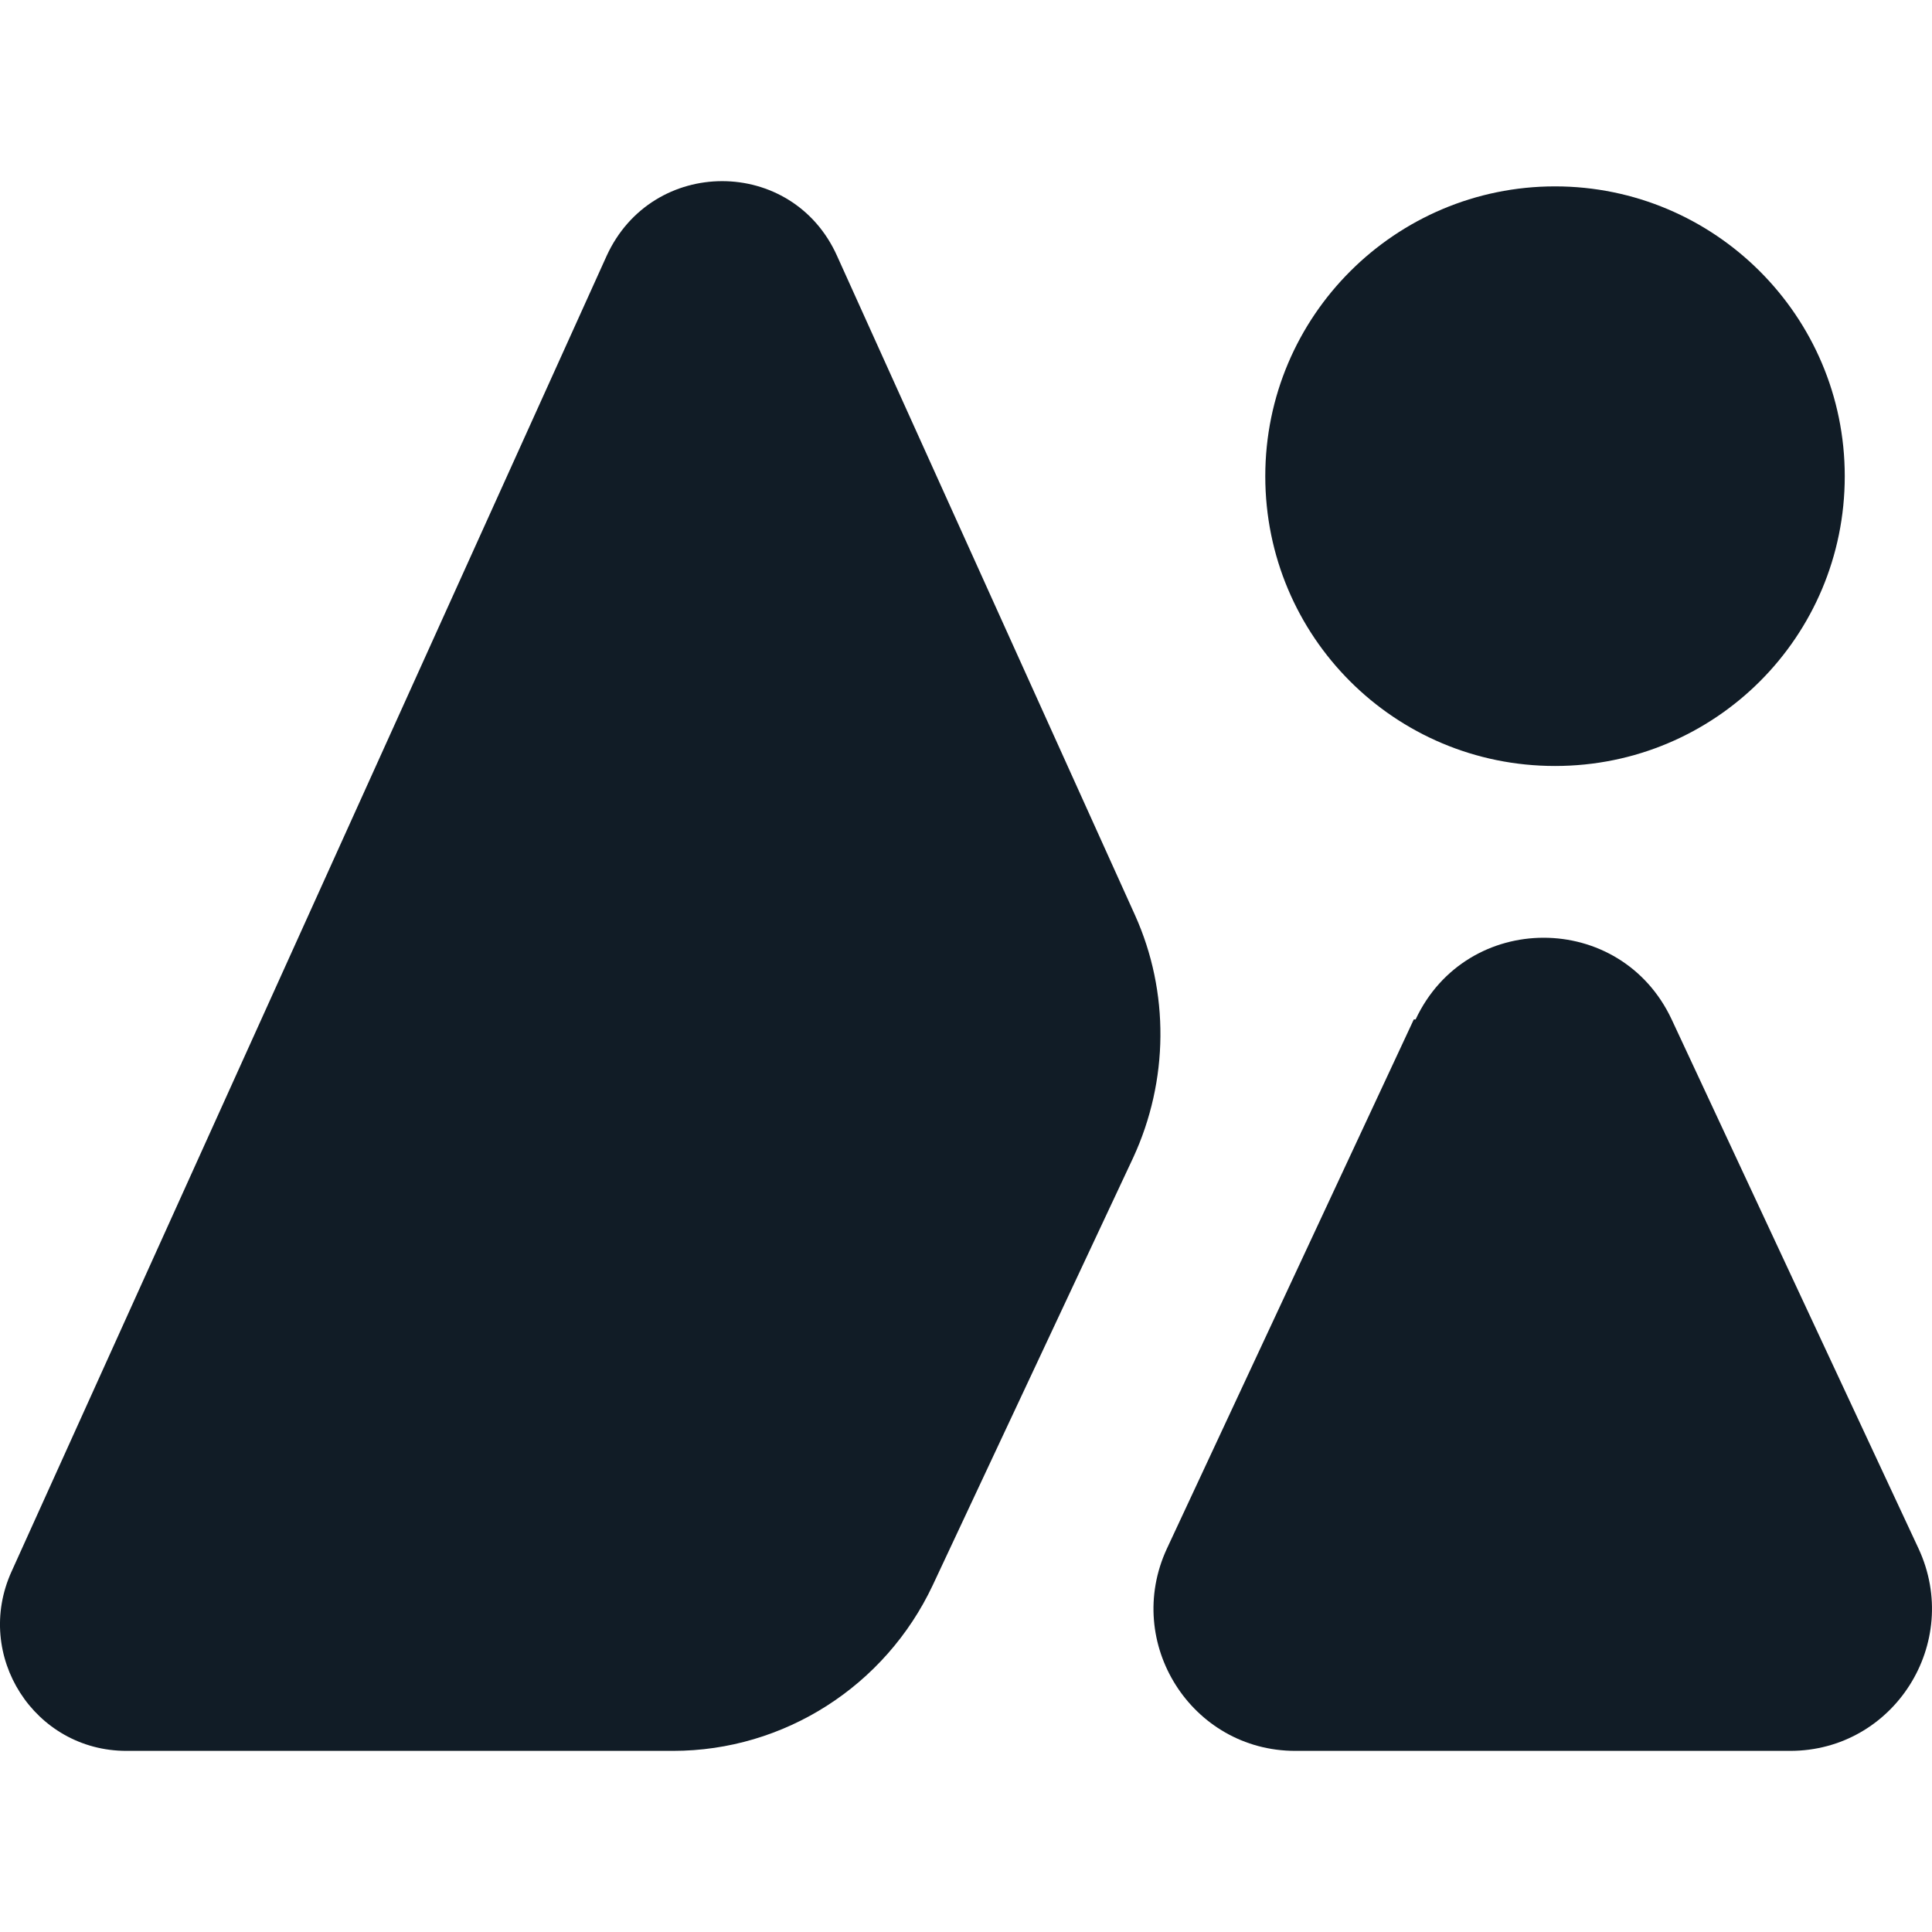
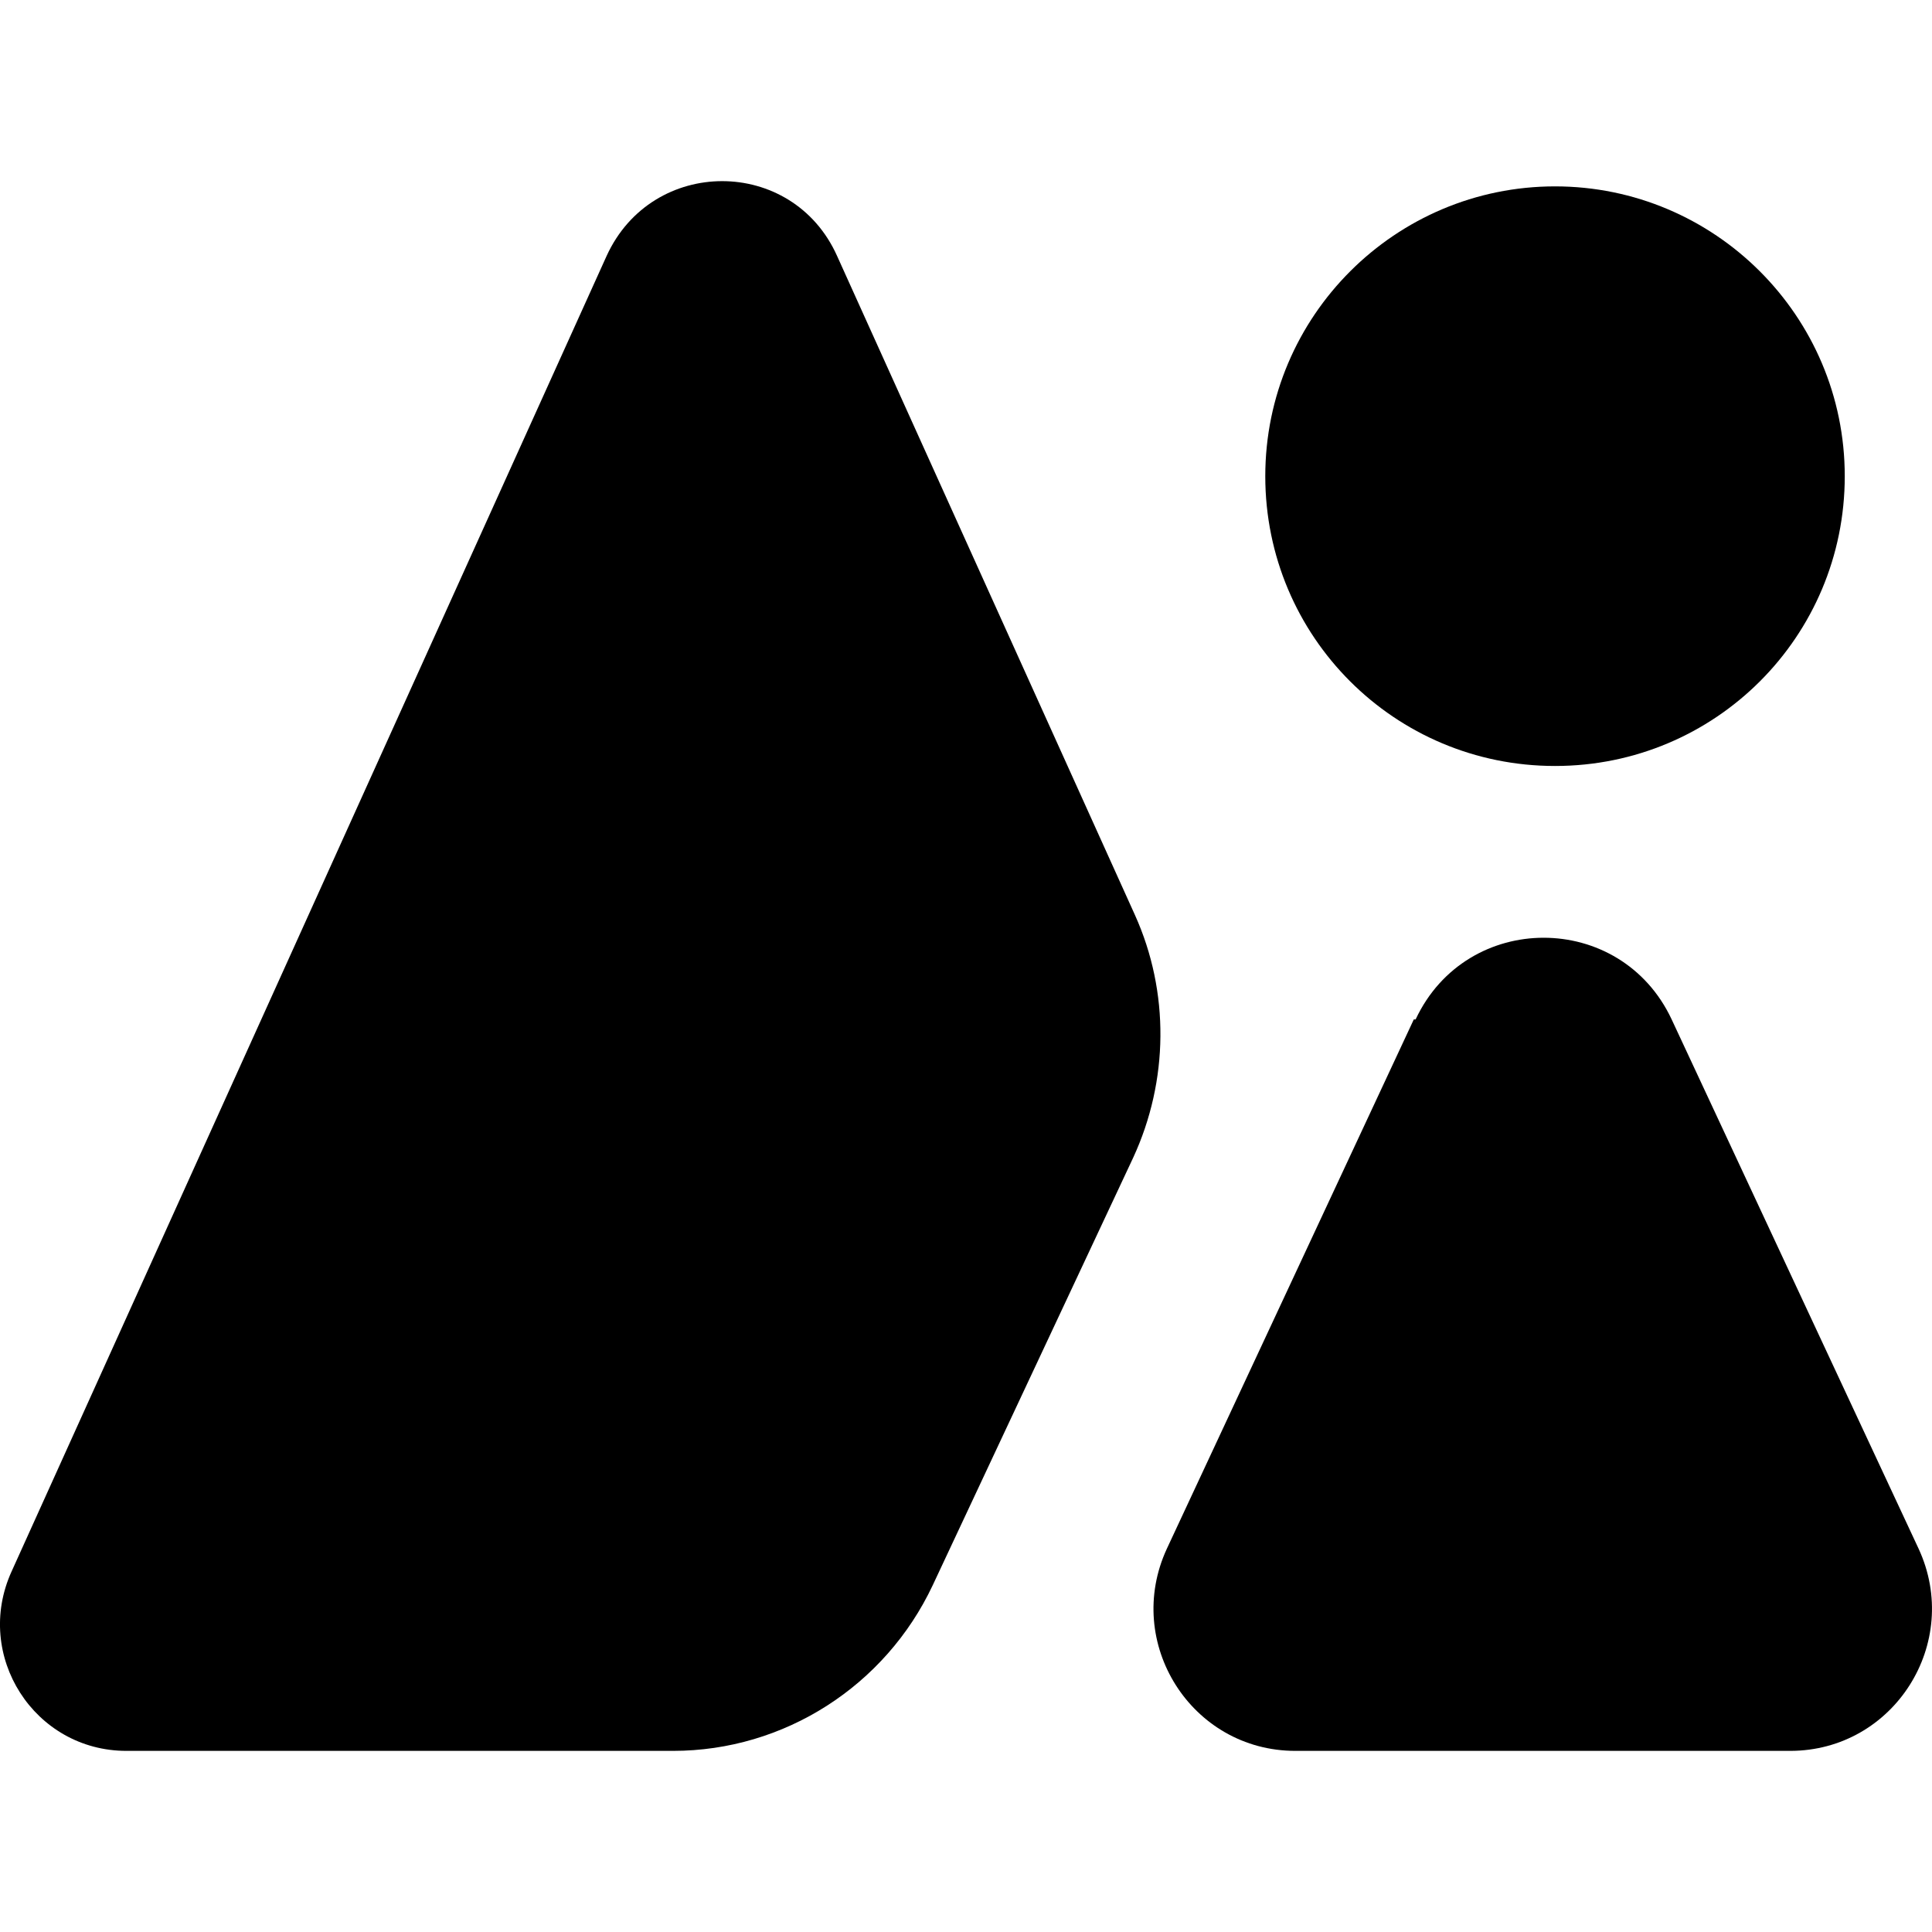
- <svg xmlns="http://www.w3.org/2000/svg" width="32" height="32" viewBox="0 0 32 32" fill="none">
+ <svg xmlns="http://www.w3.org/2000/svg" viewBox="0 0 32 32">
  <style>
+     path {
+       fill: "#111C26";
+     }
    @media (prefers-color-scheme: dark) {
-     .a { fill: #FAFCFE }
+       path {
+         fill: #FAFCFE;
+       }
    }
- </style>
-   <path class="a" d="M25.756 12.687C28.412 12.687 30.555 10.544 30.555 7.887C30.555 5.231 28.397 3.087 25.756 3.087C23.115 3.087 20.957 5.231 20.957 7.887C20.957 10.544 23.1 12.687 25.756 12.687Z" fill="#111C26" />
-   <path class="a" d="M10.047 4.24L0.192 26.028C-0.442 27.423 0.569 29 2.094 29H11.148C12.989 29 14.664 27.924 15.449 26.256L18.769 19.175C19.358 17.901 19.373 16.43 18.799 15.157L13.865 4.24C13.125 2.587 10.801 2.587 10.047 4.24Z" fill="#111C26" />
-   <path class="a" d="M23.417 16.885L19.328 25.649C18.603 27.211 19.735 29 21.455 29H29.65C31.37 29 32.502 27.211 31.777 25.649L27.688 16.885C26.843 15.081 24.292 15.081 23.447 16.885H23.417Z" fill="#111C26" />
+   </style>
+   <path d="M25.756 12.687C28.412 12.687 30.555 10.544 30.555 7.887C30.555 5.231 28.397 3.087 25.756 3.087C23.115 3.087 20.957 5.231 20.957 7.887C20.957 10.544 23.1 12.687 25.756 12.687Z" />
+   <path d="M10.047 4.24L0.192 26.028C-0.442 27.423 0.569 29 2.094 29H11.148C12.989 29 14.664 27.924 15.449 26.256L18.769 19.175C19.358 17.901 19.373 16.43 18.799 15.157L13.865 4.24C13.125 2.587 10.801 2.587 10.047 4.24Z" />
+   <path d="M23.417 16.885L19.328 25.649C18.603 27.211 19.735 29 21.455 29H29.65C31.37 29 32.502 27.211 31.777 25.649L27.688 16.885C26.843 15.081 24.292 15.081 23.447 16.885H23.417Z" />
</svg>
